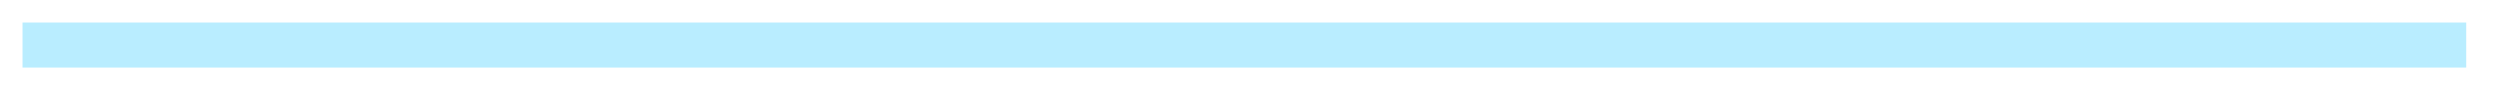
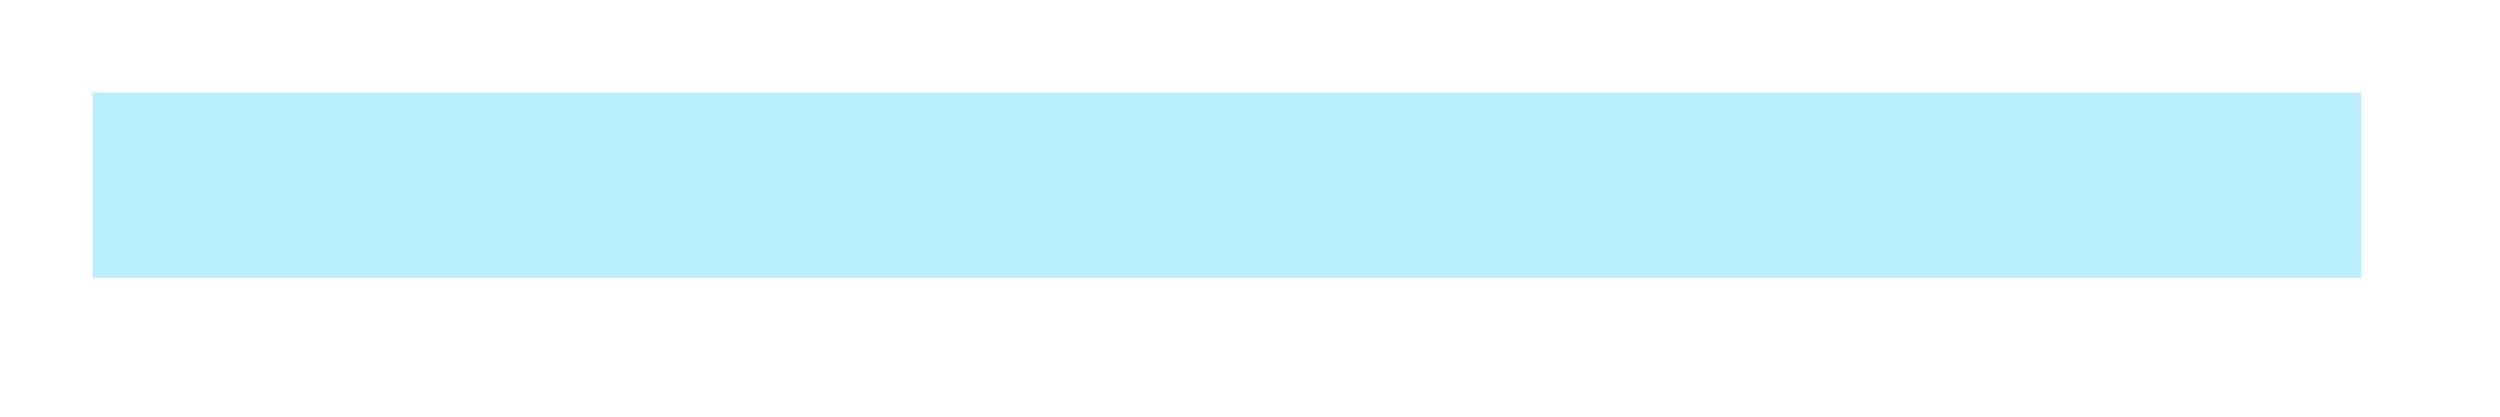
- <svg xmlns="http://www.w3.org/2000/svg" version="1.1" width="222px" height="9px">
-   <g transform="matrix(1 0 0 1 2 -268 )">
-     <path d="M 0 272  L 217 272  " stroke-width="4" stroke="#b9edff" fill="none" />
+ <svg xmlns="http://www.w3.org/2000/svg" version="1.1" width="54px" height="9px">
+   <g transform="matrix(1 0 0 1 -28 -277 )">
+     <path d="M 30 281  L 79 281  " stroke-width="4" stroke="#b9edff" fill="none" />
  </g>
</svg>
